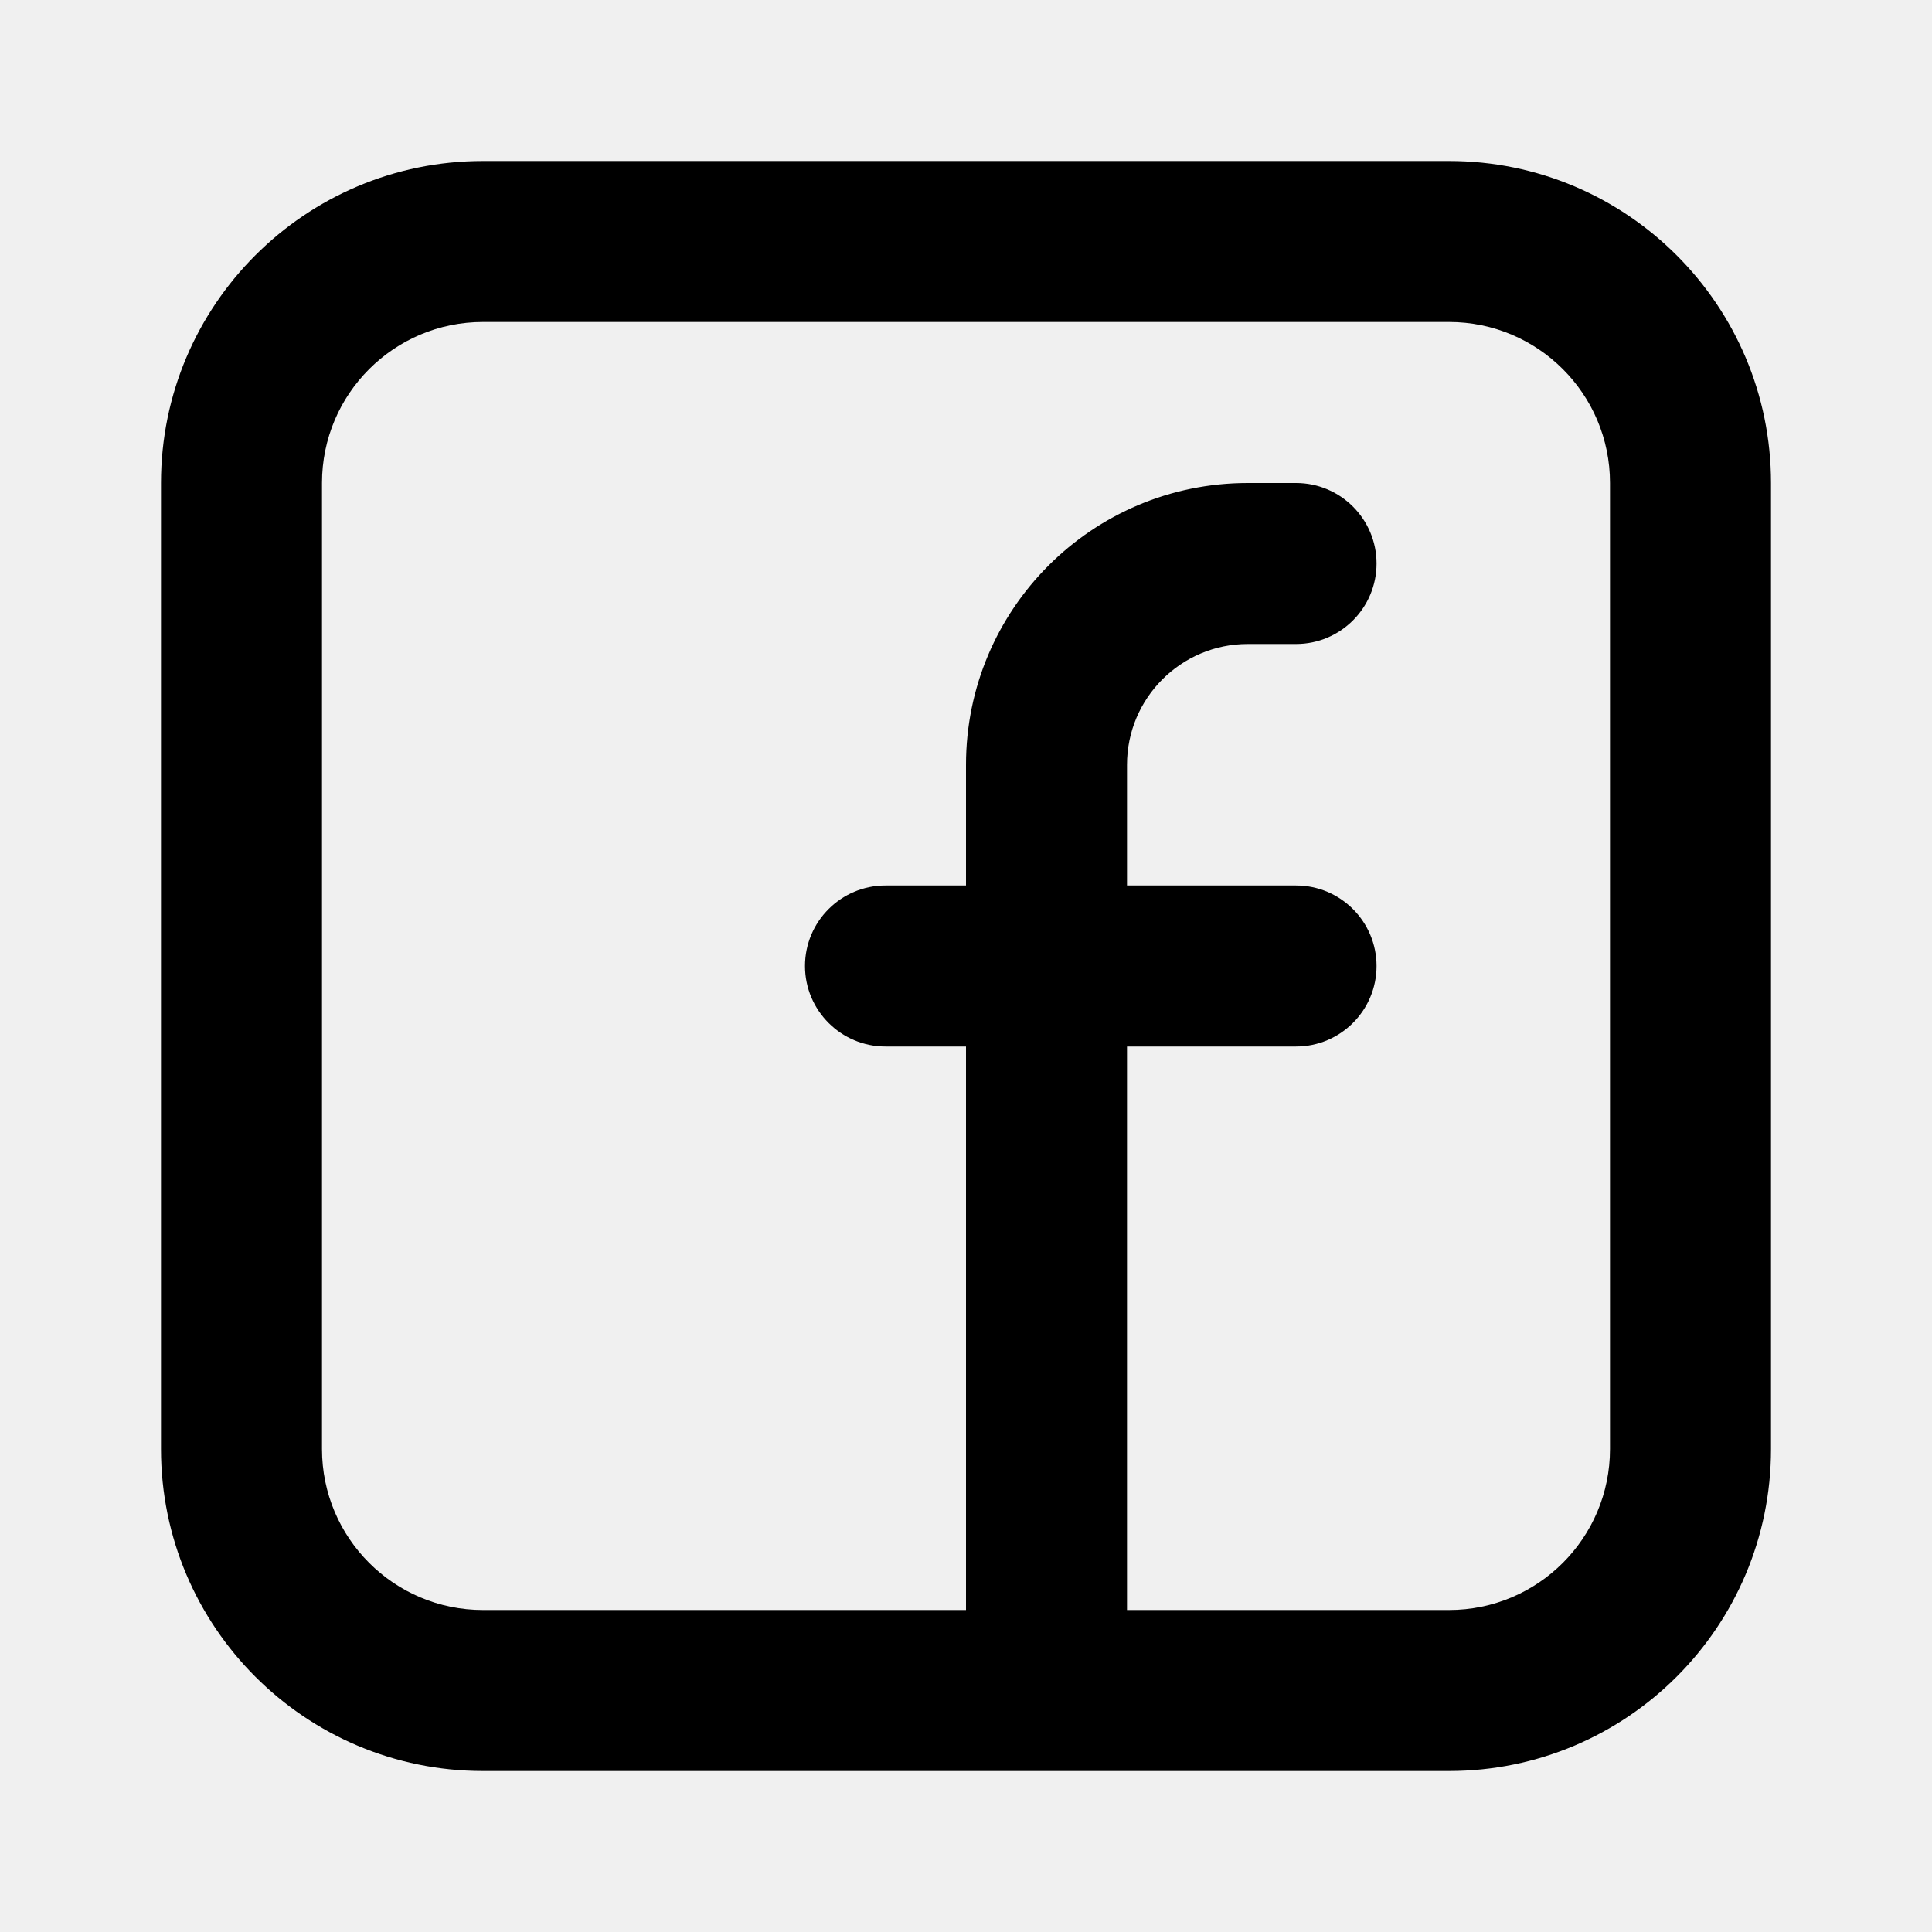
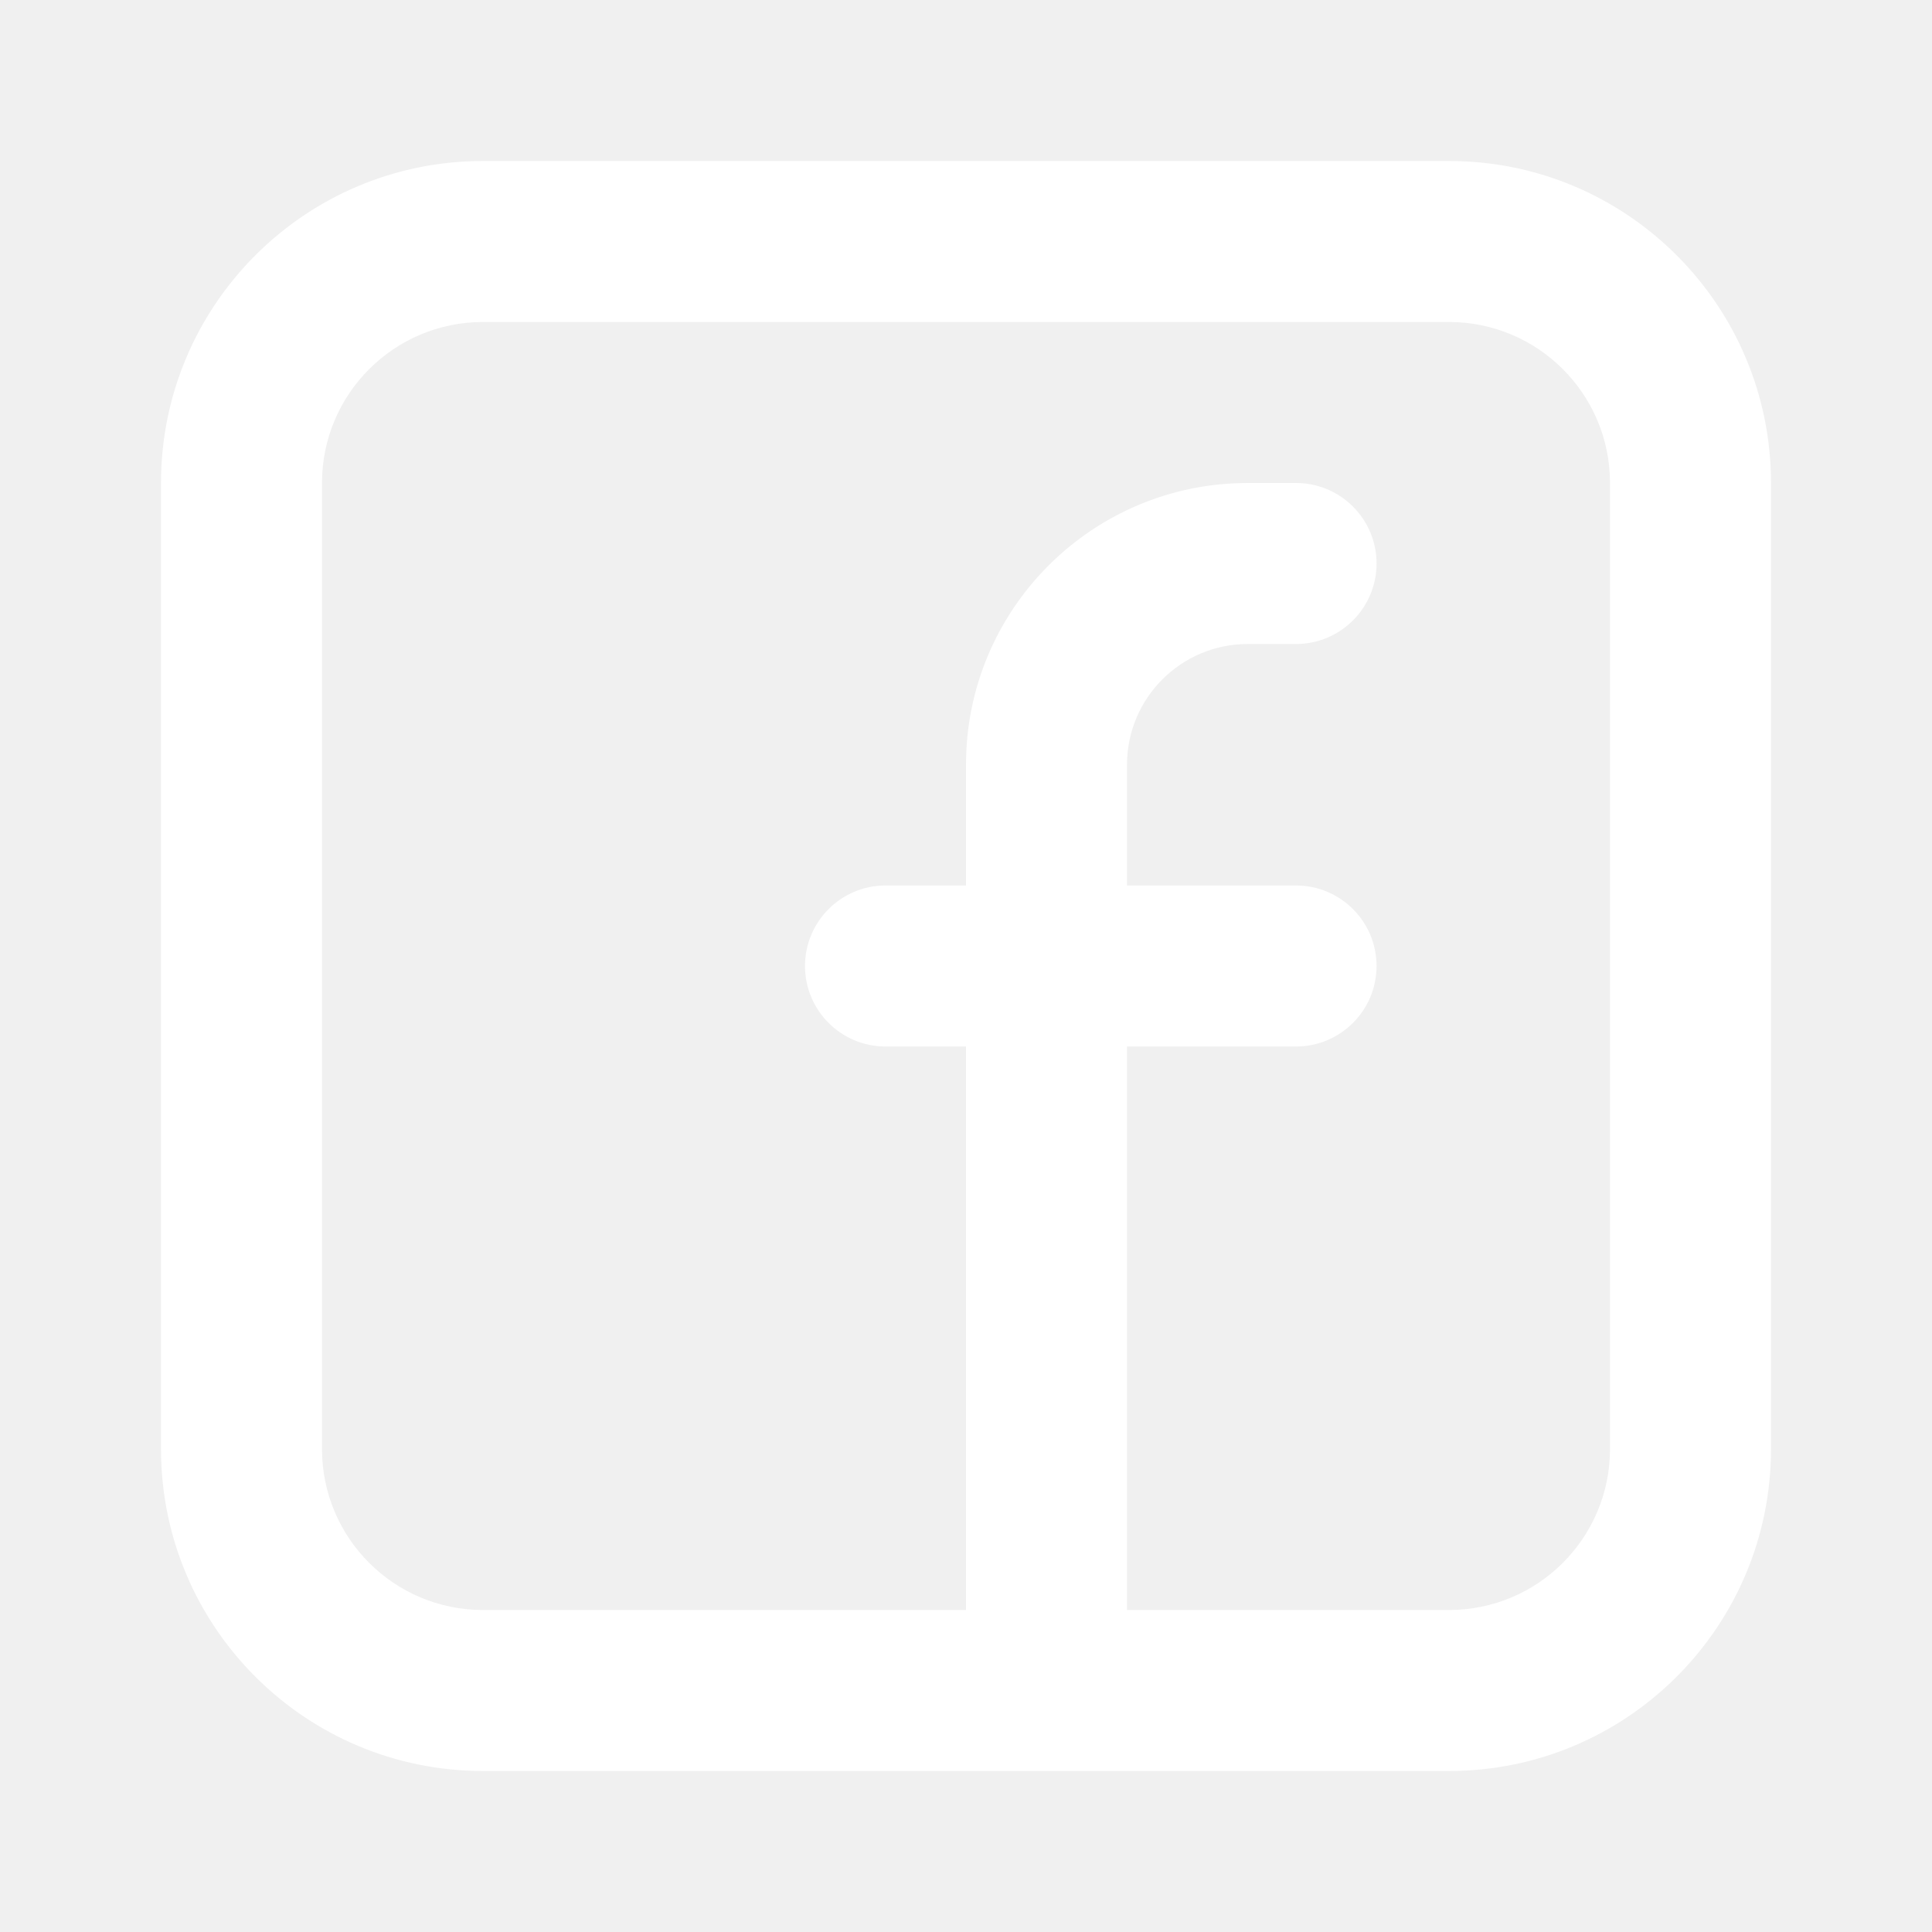
<svg xmlns="http://www.w3.org/2000/svg" width="800px" height="800px" viewBox="0 0 24 24" fill="none">
-   <path fill-rule="evenodd" clip-rule="evenodd" d="M2 6C2 3.791 3.791 2 6 2H18C20.209 2 22 3.791 22 6V18C22 20.209 20.209 22 18 22H6C3.791 22 2 20.209 2 18V6ZM6 4C4.895 4 4 4.895 4 6V18C4 19.105 4.895 20 6 20H12V13H11C10.448 13 10 12.552 10 12C10 11.448 10.448 11 11 11H12V9.5C12 7.567 13.567 6 15.5 6H16.1C16.652 6 17.1 6.448 17.1 7C17.1 7.552 16.652 8 16.1 8H15.5C14.672 8 14 8.672 14 9.5V11H16.1C16.652 11 17.1 11.448 17.1 12C17.1 12.552 16.652 13 16.1 13H14V20H18C19.105 20 20 19.105 20 18V6C20 4.895 19.105 4 18 4H6Z" fill="#000000" />
+   <path fill-rule="evenodd" clip-rule="evenodd" d="M2 6C2 3.791 3.791 2 6 2H18C20.209 2 22 3.791 22 6V18C22 20.209 20.209 22 18 22H6C3.791 22 2 20.209 2 18V6ZM6 4C4.895 4 4 4.895 4 6V18C4 19.105 4.895 20 6 20H12V13H11C10.448 13 10 12.552 10 12C10 11.448 10.448 11 11 11H12V9.5C12 7.567 13.567 6 15.5 6H16.1C16.652 6 17.1 6.448 17.1 7C17.1 7.552 16.652 8 16.1 8H15.5C14.672 8 14 8.672 14 9.5V11H16.1C16.652 11 17.1 11.448 17.1 12C17.1 12.552 16.652 13 16.1 13H14V20H18C19.105 20 20 19.105 20 18V6C20 4.895 19.105 4 18 4H6Z" fill="white" />
</svg>
